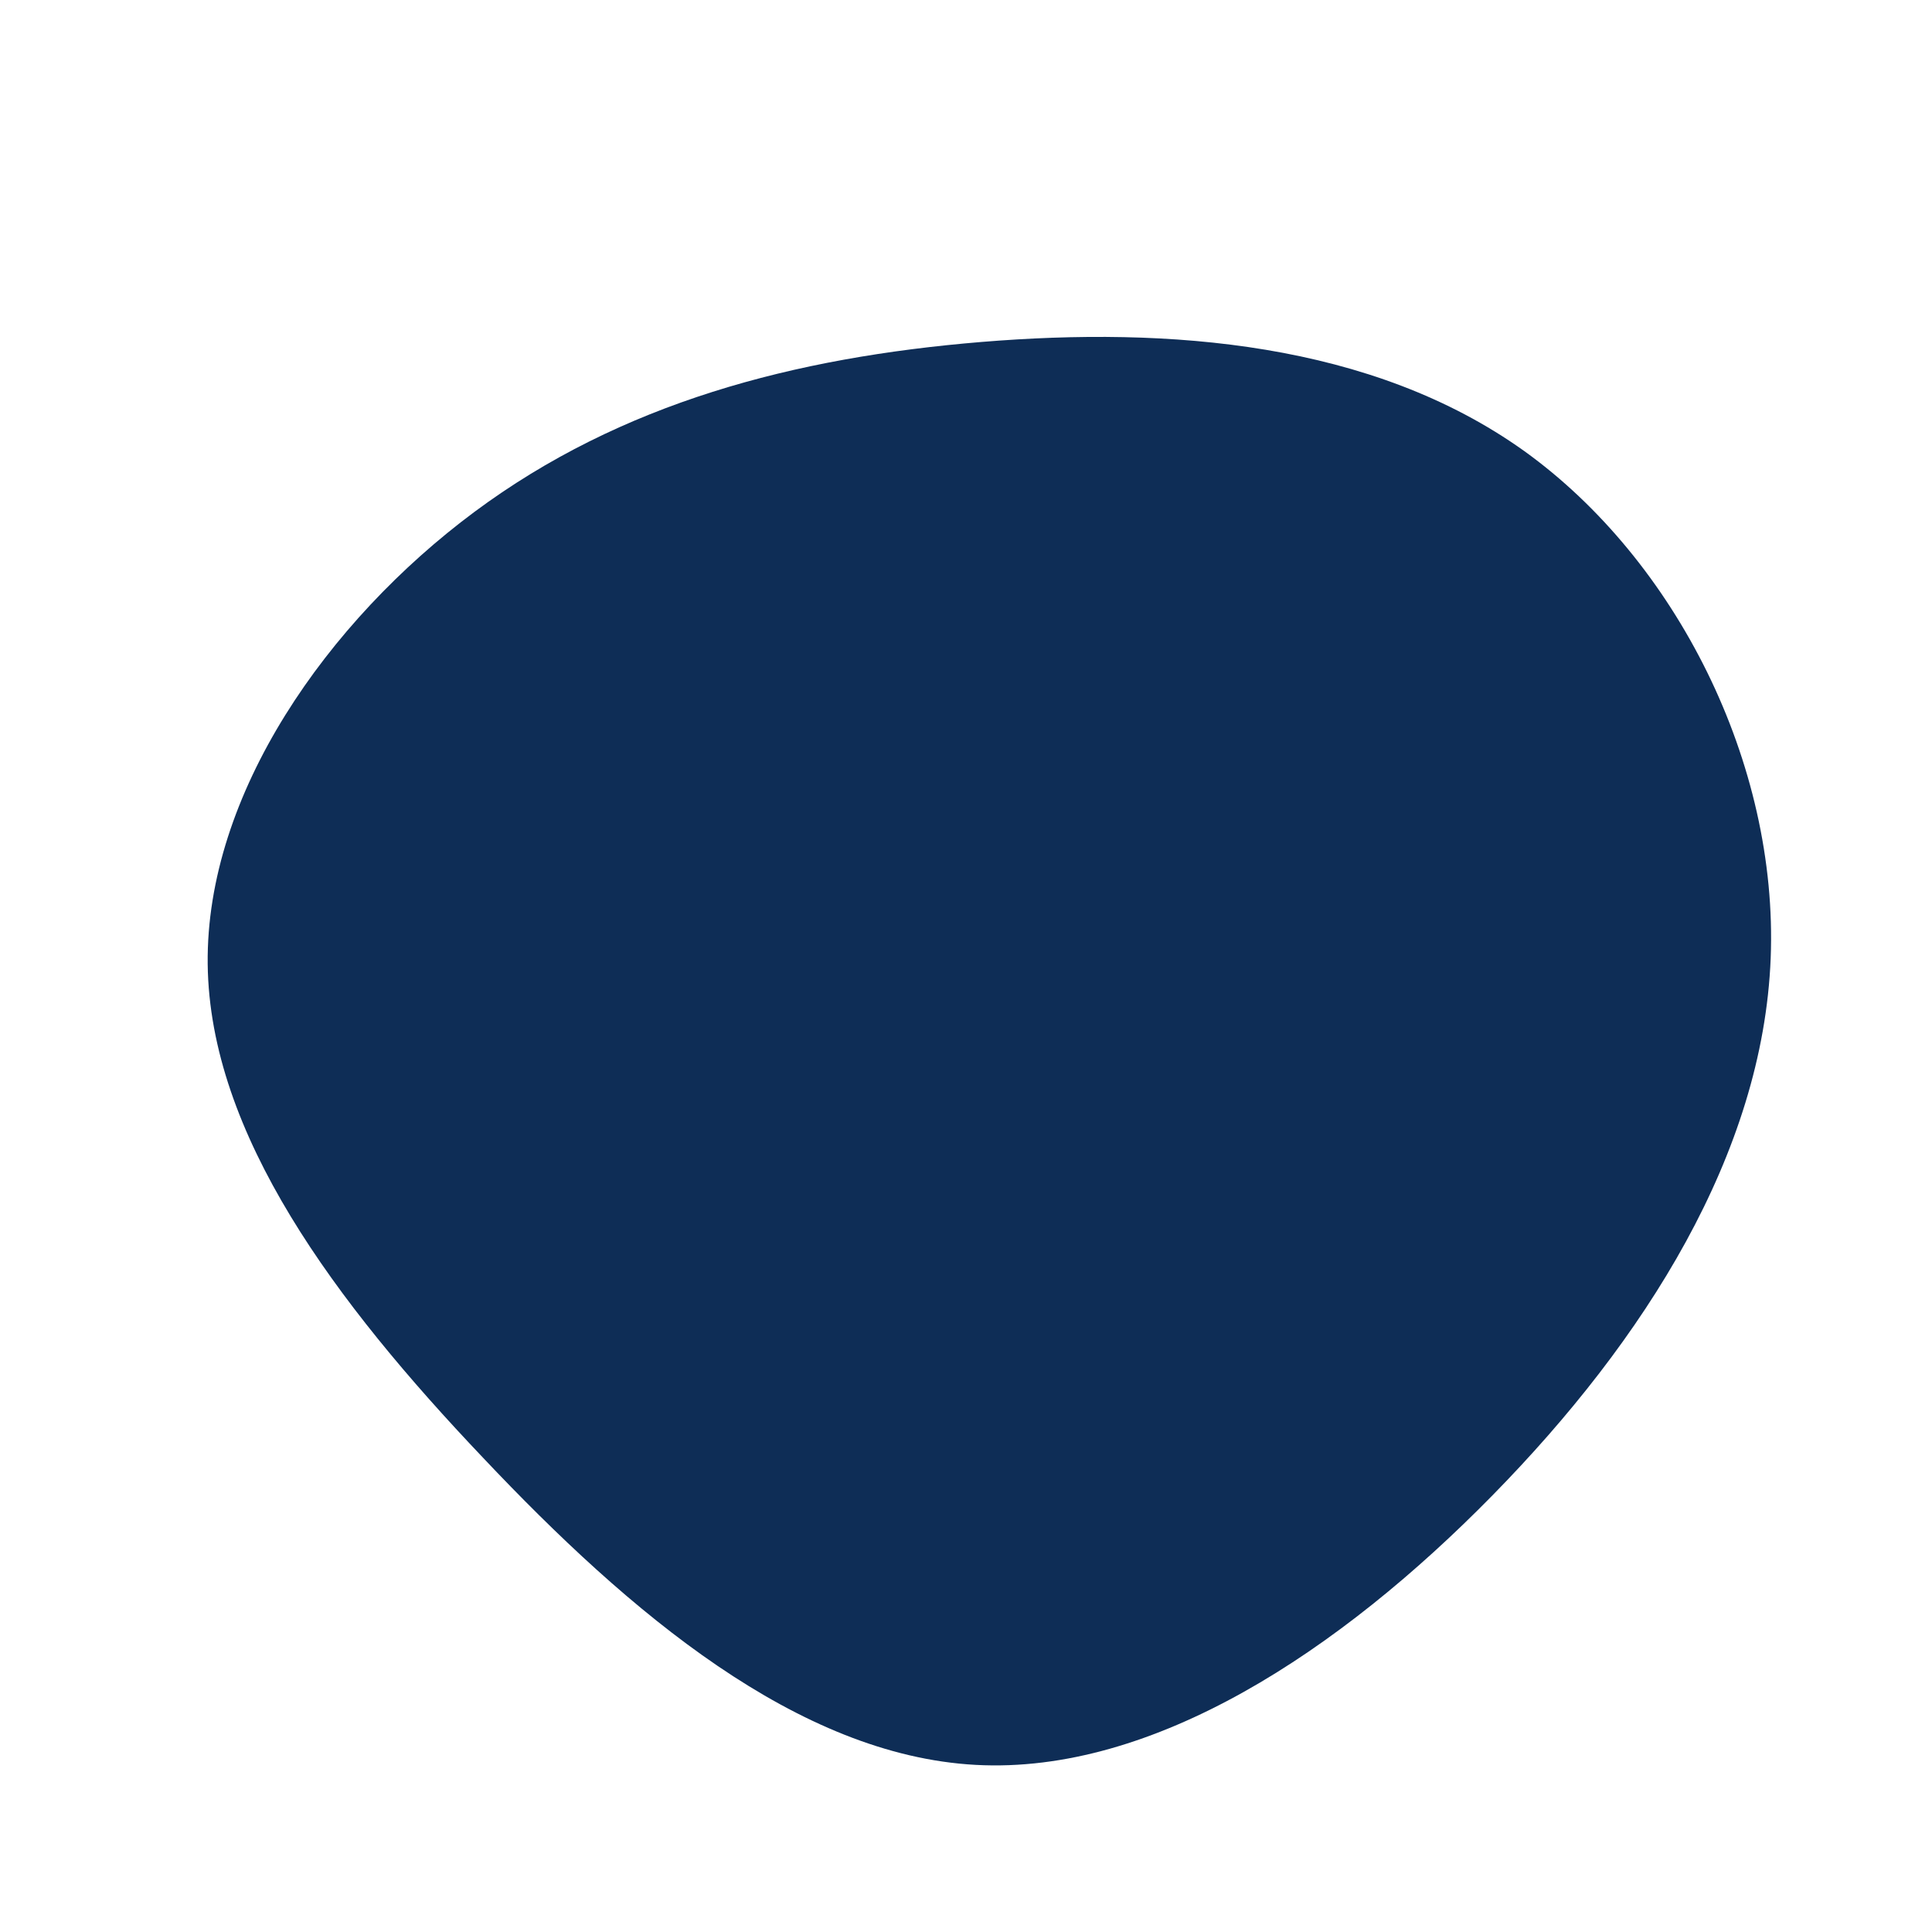
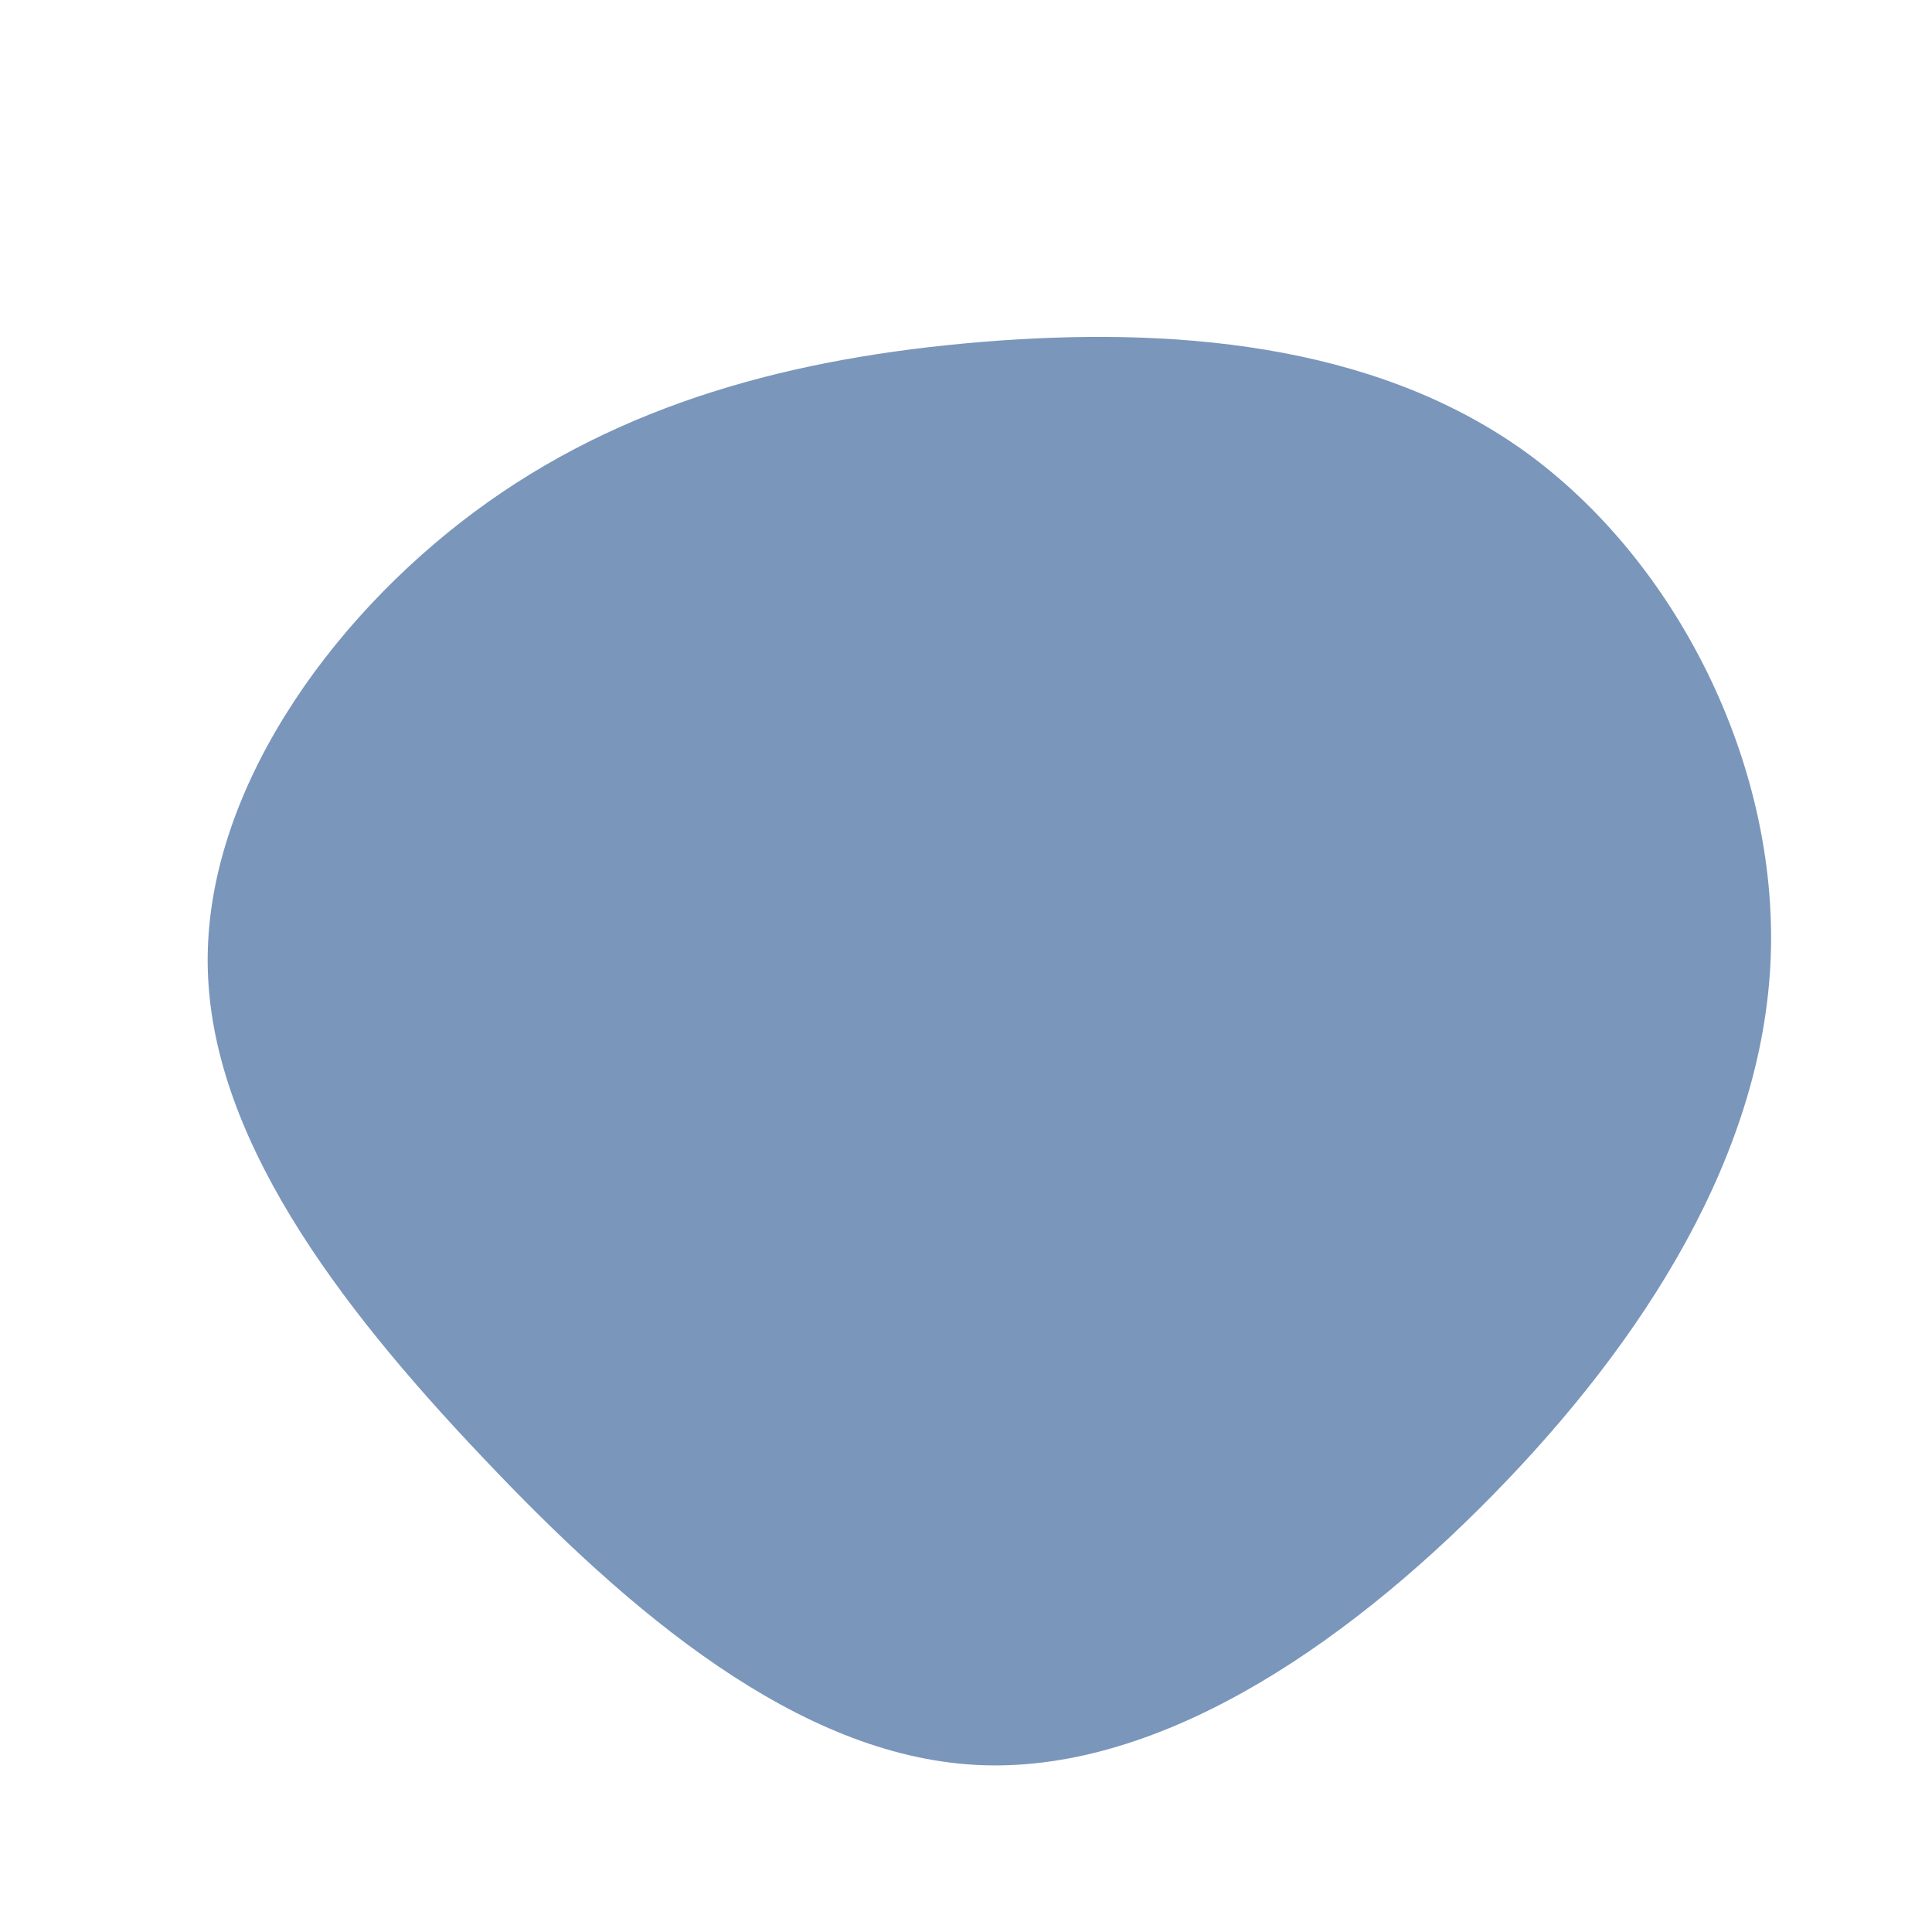
<svg xmlns="http://www.w3.org/2000/svg" viewBox="0 0 200 200">
-   <path fill="#0E2D56" d="M57.8,-53.3C73.5,-42,84.1,-21,83.3,-0.8C82.5,19.4,70.3,38.7,54.5,54.8C38.7,70.9,19.4,83.7,1,82.7C-17.4,81.7,-34.8,67,-50,50.9C-65.3,34.8,-78.3,17.4,-78.5,-0.2C-78.7,-17.8,-66.1,-35.7,-50.9,-47C-35.7,-58.3,-17.8,-63,1.6,-64.6C21,-66.2,42,-64.6,57.8,-53.3Z" transform="translate(100 100)" />
+   <path fill="#7a96bb" d="M57.8,-53.3C73.5,-42,84.1,-21,83.3,-0.8C82.5,19.4,70.3,38.7,54.5,54.8C38.7,70.9,19.4,83.7,1,82.7C-17.4,81.7,-34.8,67,-50,50.9C-65.3,34.8,-78.3,17.4,-78.5,-0.2C-78.7,-17.8,-66.1,-35.7,-50.9,-47C-35.7,-58.3,-17.8,-63,1.6,-64.6C21,-66.2,42,-64.6,57.8,-53.3Z" transform="translate(100 100)" />
</svg>
